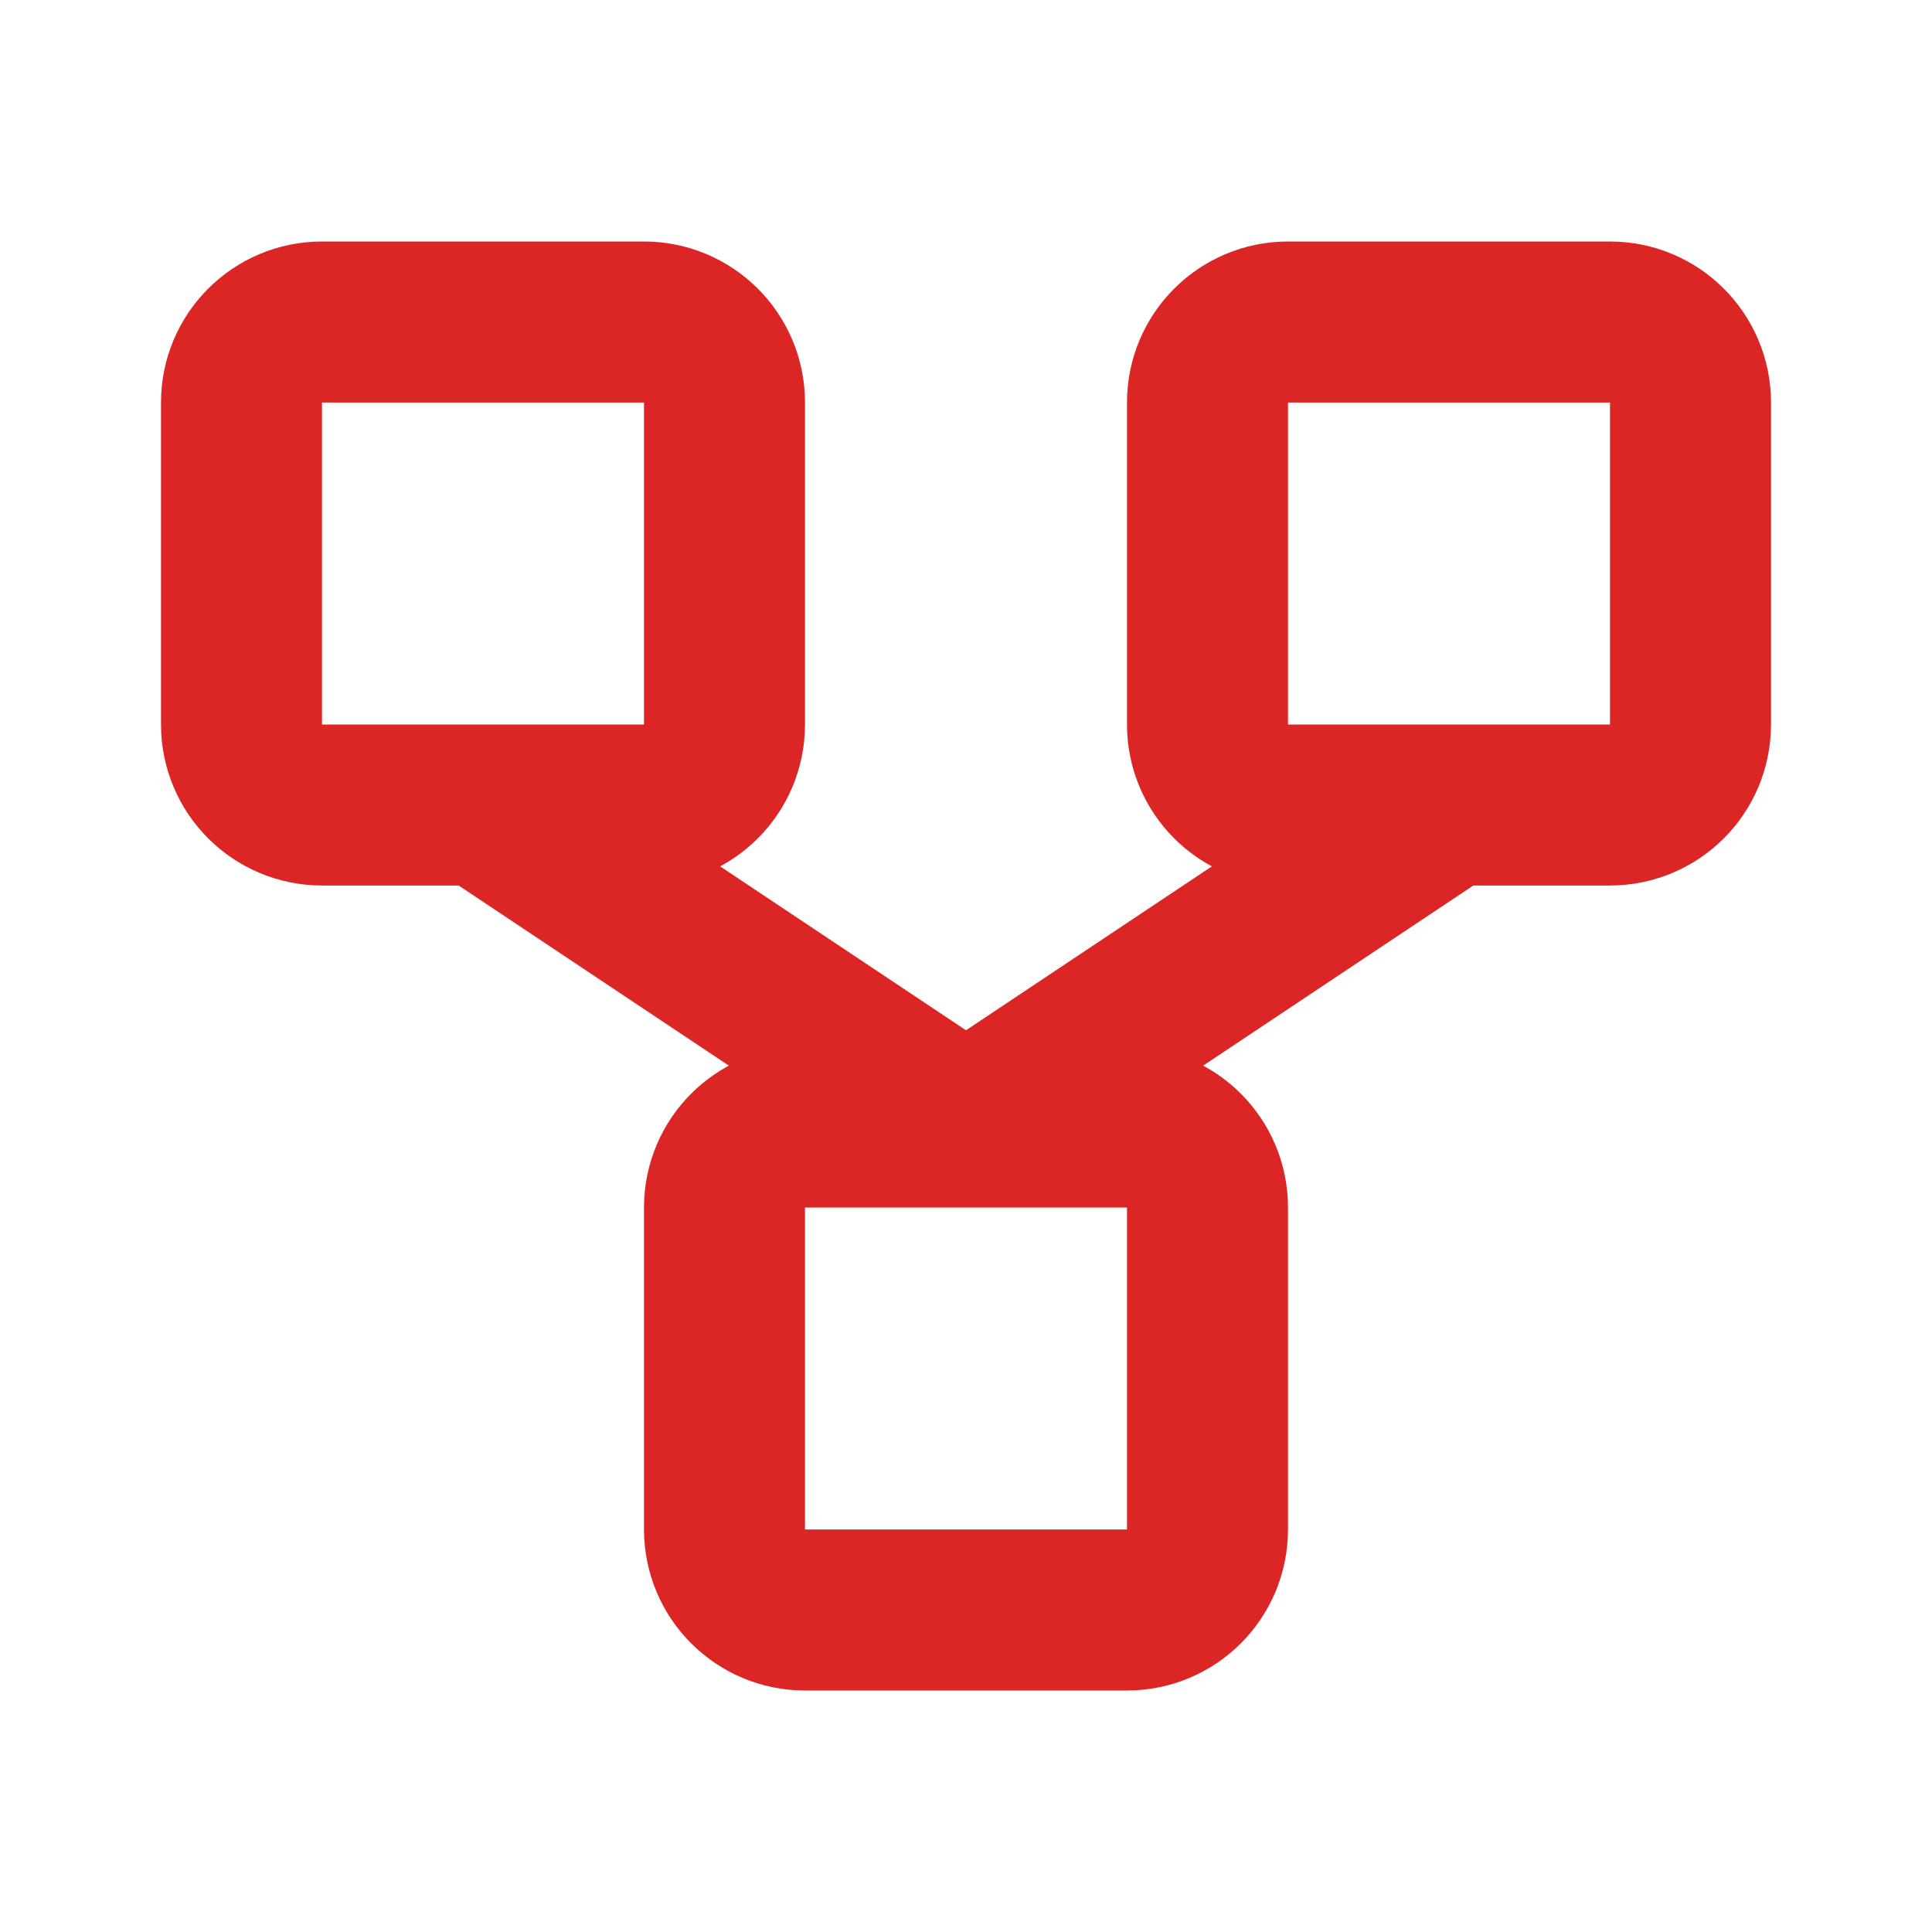
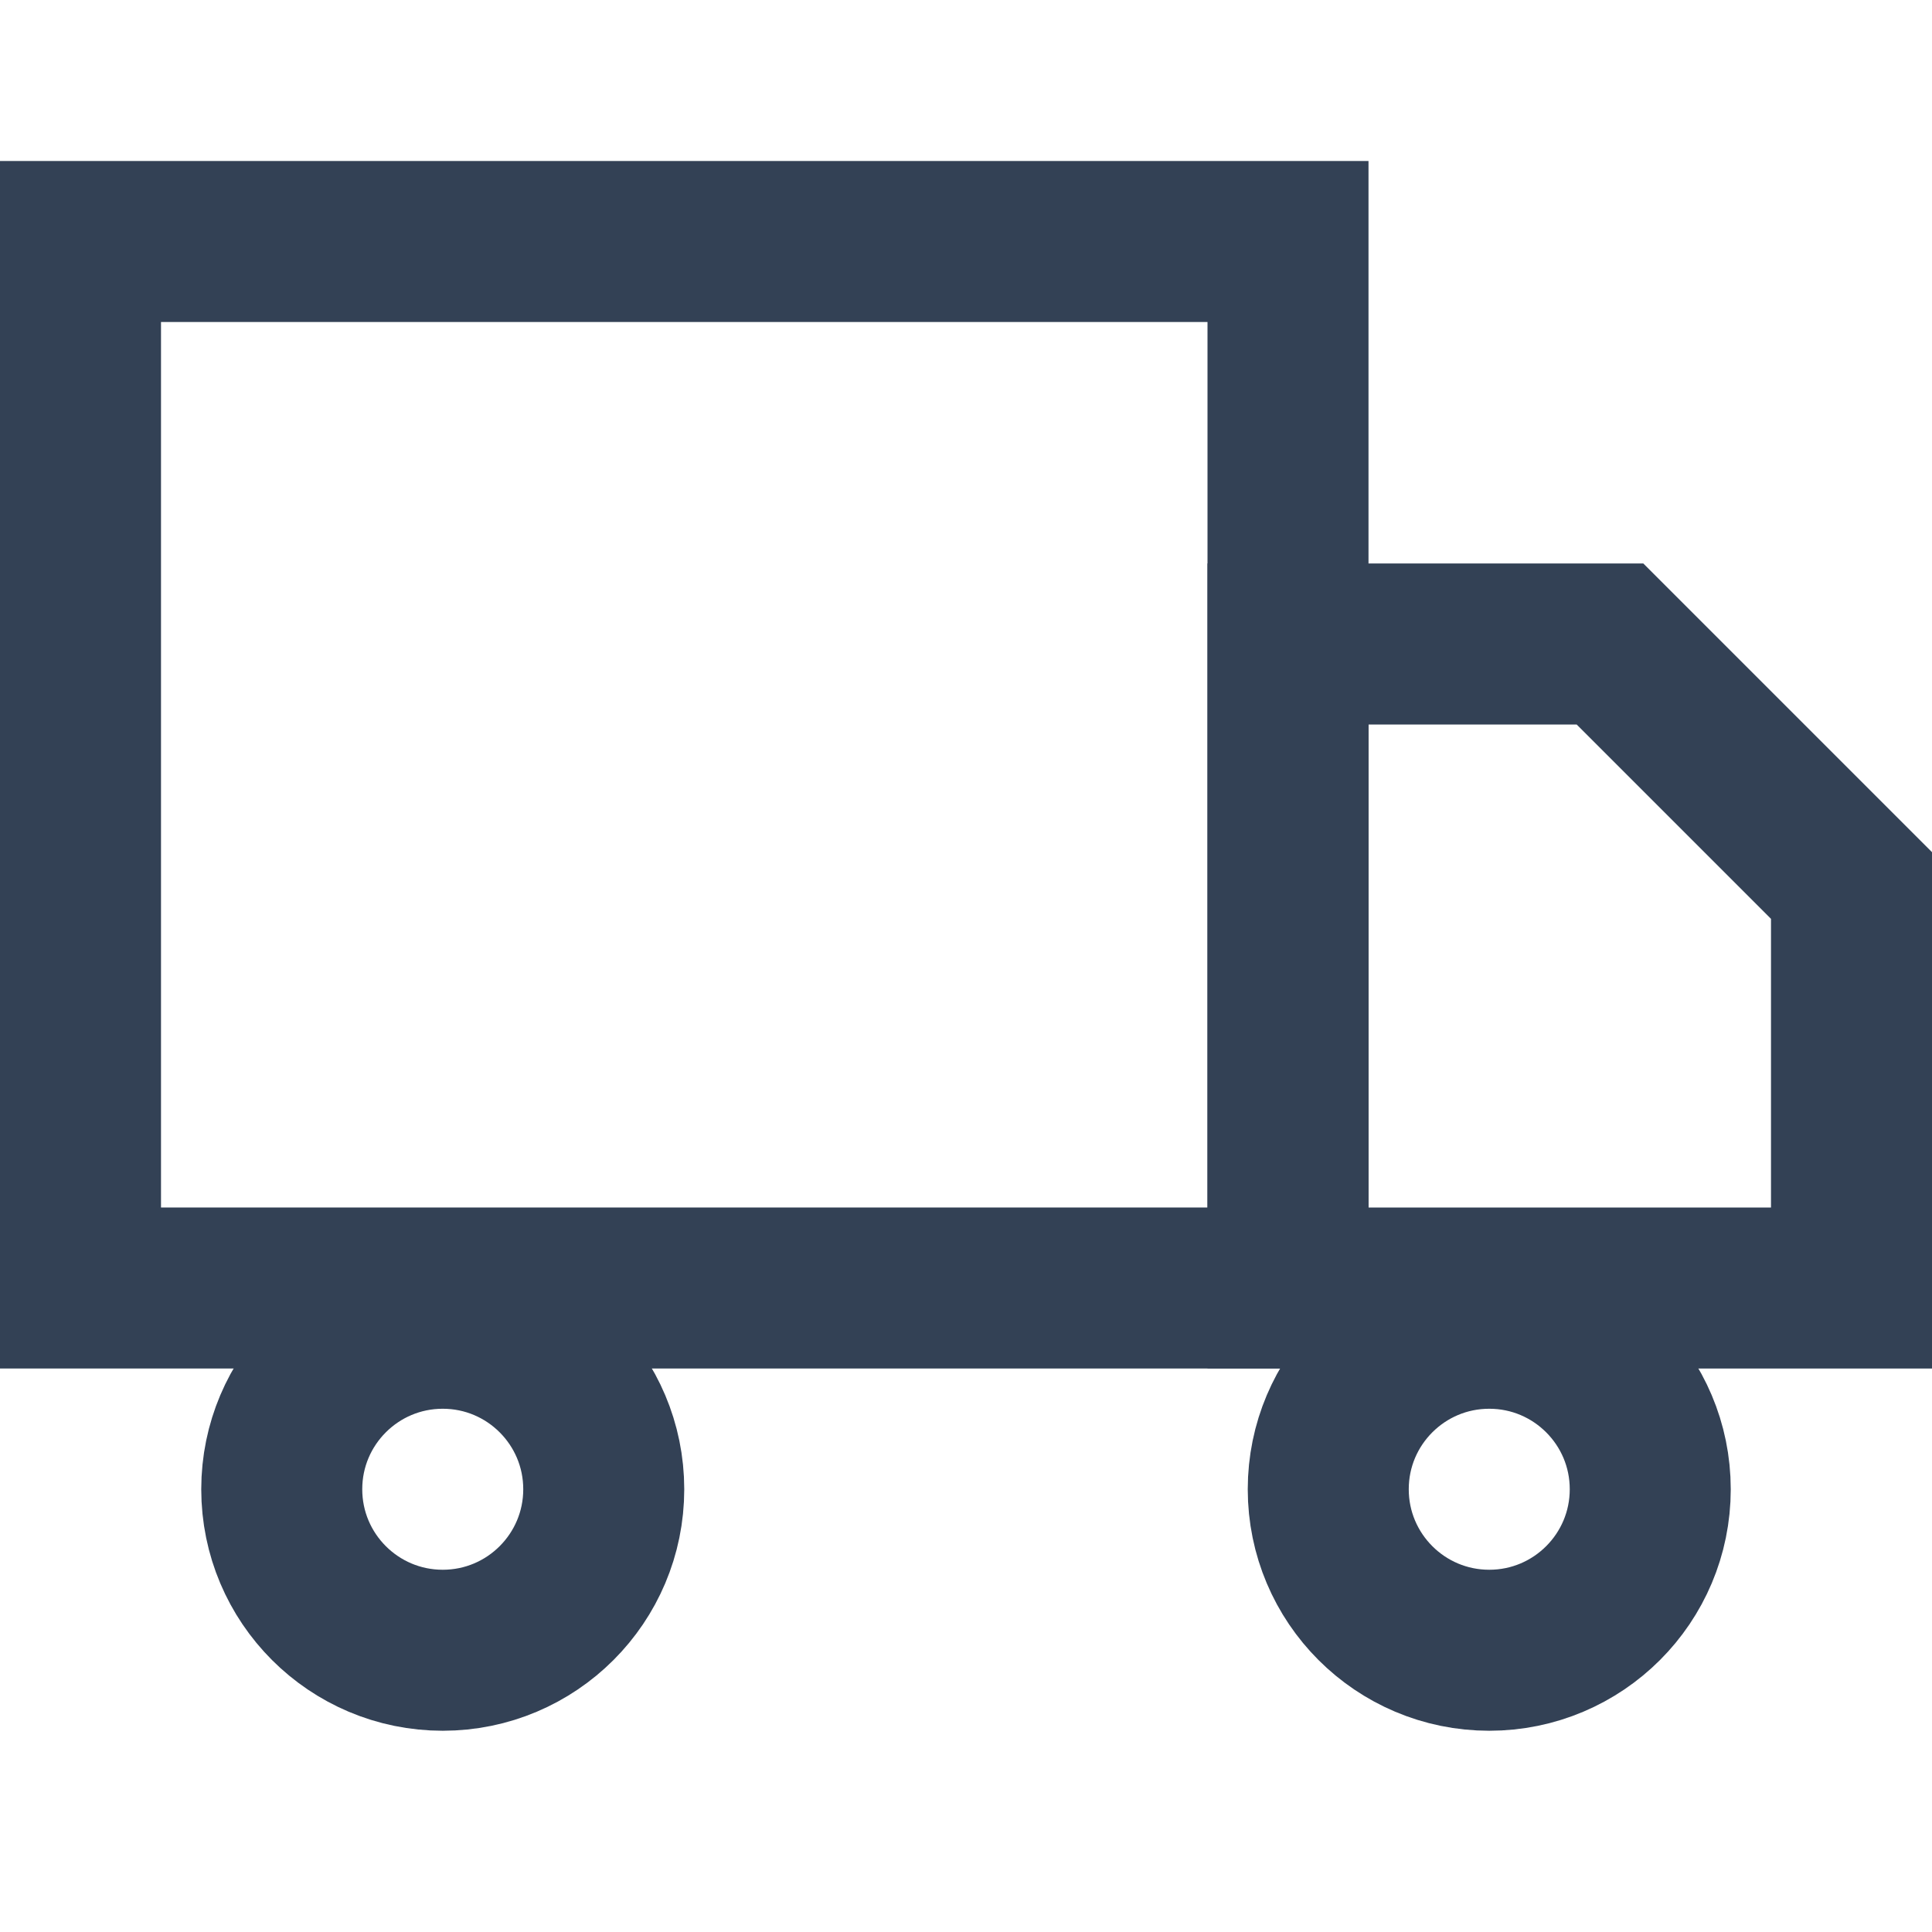
- <svg xmlns="http://www.w3.org/2000/svg" width="48" height="48" viewBox="0 0 24 24" fill="none" stroke="#DC2626" stroke-width="2">
-   <rect x="3" y="4" width="6" height="6" rx="1" />
-   <rect x="15" y="4" width="6" height="6" rx="1" />
-   <rect x="9" y="14" width="6" height="6" rx="1" />
-   <line x1="6" y1="10" x2="12" y2="14" />
-   <line x1="18" y1="10" x2="12" y2="14" />
+ <svg xmlns="http://www.w3.org/2000/svg" width="24" height="24" viewBox="0 0 24 24" fill="none" stroke="#334155" stroke-width="2">
+   <rect x="1" y="3" width="15" height="13" />
+   <path d="M16 8h4l3 3v5h-7z" />
+   <circle cx="5.5" cy="18.5" r="2" />
+   <circle cx="18.5" cy="18.5" r="2" />
</svg>
